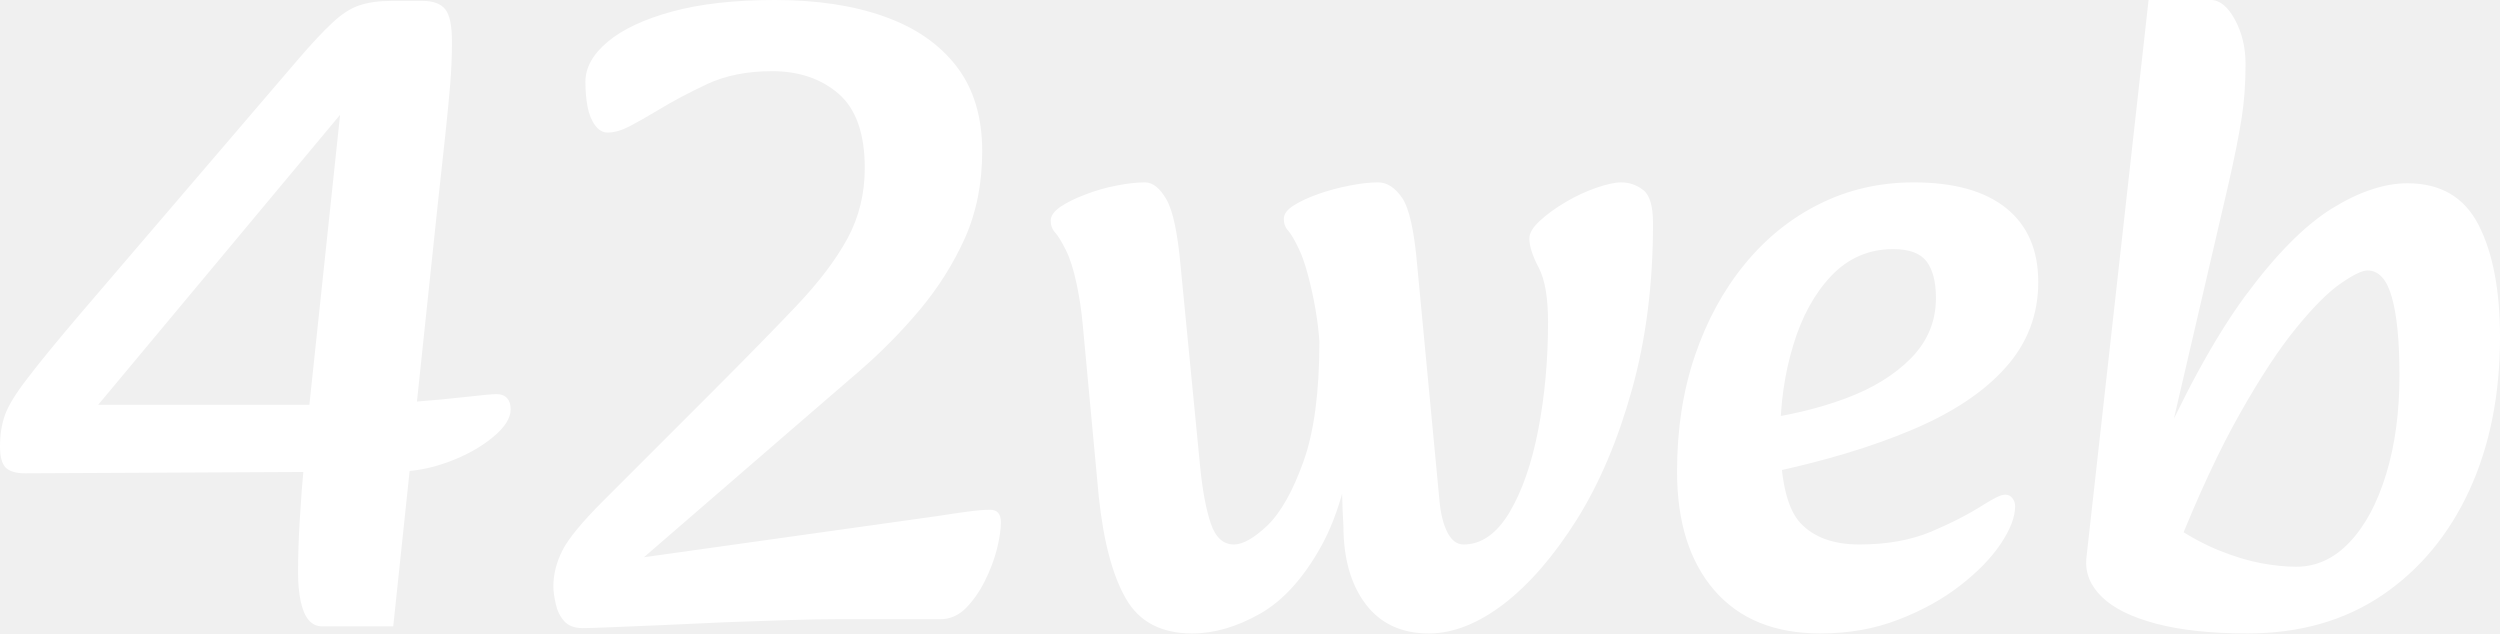
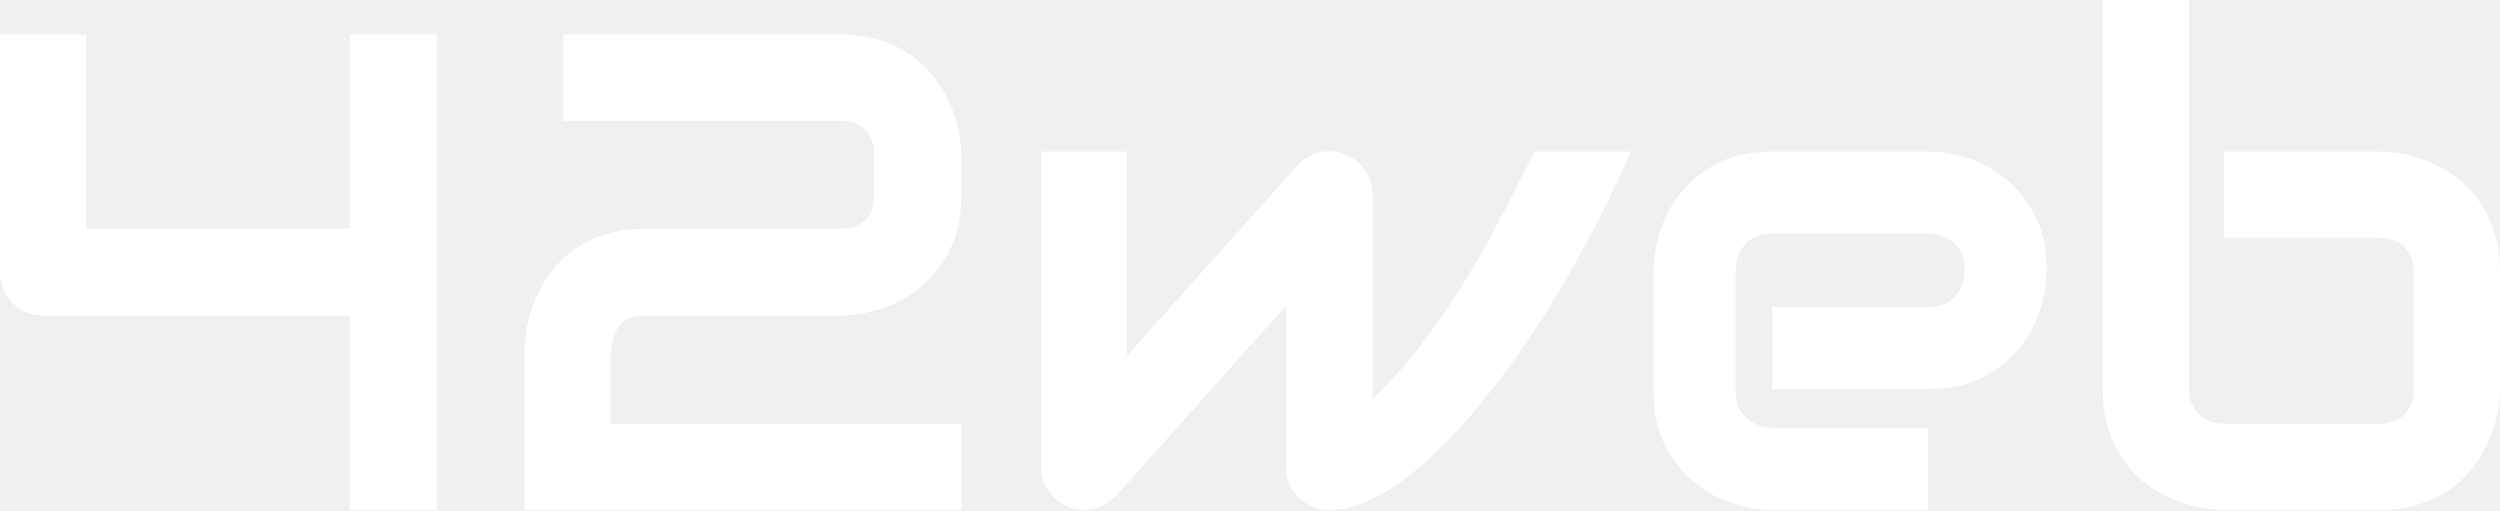
- <svg xmlns="http://www.w3.org/2000/svg" viewBox="0 19.95 140.5 35.6" data-asc="1.095">
+ <svg xmlns="http://www.w3.org/2000/svg" viewBox="0 11.94 184.06 37.55" data-asc="0.98974609375">
  <g fill="#ffffff">
    <g fill="#ffffff" transform="translate(0, 0)">
-       <path d="M0 45.05Q0 44.05 0.28 43.27Q0.55 42.50 1.53 41.23Q2.50 39.95 4.50 37.60L16.70 23.35Q17.90 21.95 18.68 21.23Q19.45 20.50 20.20 20.25Q20.95 20 22 20L23.75 20Q24.65 20 25.03 20.48Q25.40 20.95 25.40 22.30Q25.40 23.50 25.30 24.70Q25.20 25.90 25.03 27.50Q24.85 29.10 24.60 31.45L22.10 55.15L18.10 55.15Q17.65 55.15 17.35 54.80Q17.05 54.45 16.90 53.75Q16.75 53.05 16.75 52.10Q16.75 50.75 16.85 49.10Q16.95 47.45 17.10 45.85Q17.25 44.25 17.35 43.05L19.50 22.75L20.95 24.20L3.85 44.70L2.35 42.70L19 42.70Q21.15 42.70 23.05 42.55Q24.95 42.40 26.25 42.25Q27.55 42.10 27.90 42.10Q28.30 42.10 28.50 42.33Q28.70 42.55 28.70 42.95Q28.70 43.70 27.70 44.52Q26.70 45.35 25.23 45.90Q23.75 46.45 22.35 46.45L1.40 46.55Q0.65 46.55 0.32 46.23Q0 45.90 0 45.05ZM33.90 48.10L40 42Q42.85 39.15 44.75 37.15Q46.65 35.15 47.63 33.35Q48.60 31.55 48.60 29.40Q48.60 26.50 47.13 25.22Q45.65 23.95 43.40 23.95Q41.30 23.95 39.75 24.67Q38.20 25.40 37.05 26.10Q36.05 26.70 35.38 27.05Q34.70 27.40 34.15 27.40Q33.75 27.40 33.45 27Q33.15 26.60 33.02 25.95Q32.90 25.30 32.90 24.55Q32.90 23.35 34.15 22.30Q35.40 21.25 37.77 20.60Q40.15 19.95 43.55 19.95Q47.10 19.95 49.70 20.88Q52.30 21.80 53.75 23.67Q55.20 25.55 55.20 28.45Q55.20 31.15 54.23 33.33Q53.25 35.50 51.70 37.35Q50.15 39.20 48.30 40.80Q46.45 42.40 44.65 43.95L35.40 51.95L35.60 51.35L52.70 48.95Q53.65 48.80 54.40 48.70Q55.15 48.60 55.65 48.60Q56.25 48.60 56.25 49.30Q56.25 49.90 56.03 50.80Q55.80 51.70 55.35 52.60Q54.90 53.50 54.28 54.13Q53.65 54.75 52.85 54.75L47 54.75Q45.90 54.75 44.25 54.80Q42.60 54.85 40.77 54.92Q38.95 55 37.25 55.08Q35.55 55.15 34.35 55.20Q33.15 55.25 32.75 55.25Q32.05 55.25 31.70 54.85Q31.35 54.45 31.23 53.88Q31.10 53.30 31.10 52.90Q31.10 51.90 31.60 50.90Q32.10 49.90 33.90 48.10ZM80.30 55.55Q78 55.55 76.75 53.90Q75.50 52.25 75.50 49.50Q75.45 48.70 75.43 47.85Q75.40 47 75.55 44.90L74.35 44.85L74.15 39.15Q74.10 38.35 73.93 37.33Q73.75 36.30 73.50 35.38Q73.25 34.45 73 33.95Q72.65 33.20 72.40 32.92Q72.15 32.65 72.15 32.25Q72.15 31.85 72.70 31.50Q73.25 31.15 74.10 30.85Q74.95 30.55 75.85 30.38Q76.75 30.20 77.45 30.20Q78.20 30.20 78.80 31.07Q79.40 31.95 79.65 34.90L80.90 48.10Q81 49.20 81.35 49.88Q81.70 50.55 82.25 50.55Q83.75 50.55 84.83 48.75Q85.90 46.95 86.45 44.10Q87 41.25 87 38.05Q87 36 86.48 35Q85.95 34 85.95 33.35Q85.95 32.90 86.55 32.35Q87.15 31.80 88 31.30Q88.85 30.80 89.72 30.50Q90.60 30.20 91.10 30.20Q91.80 30.20 92.35 30.63Q92.90 31.05 92.90 32.50Q92.90 37.60 91.72 41.83Q90.55 46.05 88.63 49.13Q86.70 52.20 84.53 53.88Q82.35 55.55 80.30 55.55M67 55.55Q64.40 55.55 63.28 53.60Q62.15 51.65 61.75 47.85L60.85 38.20Q60.75 37.05 60.50 35.88Q60.25 34.70 59.90 34Q59.55 33.30 59.30 33.02Q59.05 32.75 59.05 32.35Q59.05 31.95 59.60 31.57Q60.15 31.20 61 30.88Q61.85 30.55 62.75 30.38Q63.65 30.20 64.35 30.20Q65 30.20 65.55 31.15Q66.10 32.10 66.35 34.90L67.45 46.20Q67.65 48.20 68.05 49.38Q68.45 50.55 69.35 50.55Q70.10 50.55 71.23 49.48Q72.35 48.40 73.25 45.90Q74.15 43.40 74.15 39.15L76.25 43.20Q75.75 47.95 74.25 50.65Q72.75 53.35 70.80 54.45Q68.85 55.55 67 55.55ZM102.30 55.55Q98.45 55.55 96.35 53.13Q94.25 50.70 94.25 46.45Q94.25 42.90 95.25 39.95Q96.25 37 98.05 34.80Q99.85 32.60 102.28 31.40Q104.70 30.20 107.55 30.20Q110.95 30.20 112.75 31.65Q114.55 33.10 114.55 35.80Q114.55 38.55 112.72 40.60Q110.90 42.65 107.47 44.10Q104.05 45.55 99.30 46.55L98.65 43.55Q101.40 43.20 103.70 42.35Q106 41.50 107.40 40.08Q108.80 38.65 108.80 36.70Q108.80 35.35 108.28 34.65Q107.75 33.95 106.40 33.95Q104.35 33.95 102.92 35.45Q101.50 36.95 100.78 39.35Q100.05 41.75 100.05 44.45Q100.05 48.10 101.17 49.33Q102.30 50.55 104.50 50.55Q106.80 50.55 108.53 49.83Q110.25 49.10 111.50 48.30Q111.90 48.05 112.20 47.90Q112.50 47.75 112.70 47.75Q112.95 47.75 113.10 47.95Q113.25 48.15 113.25 48.40Q113.25 49.30 112.45 50.50Q111.65 51.70 110.17 52.85Q108.70 54 106.70 54.77Q104.70 55.55 102.30 55.55ZM126.30 55.55Q125.90 55.55 124.67 55.27Q123.45 55 121.92 54.52Q120.40 54.05 119.10 53.55L122.15 49.50Q123.50 50.40 124.75 50.90Q126 51.40 127.07 51.60Q128.15 51.80 129.05 51.80Q130.75 51.80 132.05 50.42Q133.35 49.05 134.10 46.60Q134.85 44.15 134.85 41.05Q134.85 38.15 134.42 36.65Q134 35.15 133.05 35.15Q132.60 35.15 131.55 35.88Q130.50 36.60 129.05 38.38Q127.60 40.15 125.88 43.20Q124.15 46.25 122.30 50.90L120.80 46.45Q123.60 40.10 126.17 36.60Q128.75 33.10 131.05 31.67Q133.35 30.25 135.30 30.25Q138.10 30.25 139.30 32.60Q140.50 34.95 140.50 38.90Q140.50 43.75 138.78 47.50Q137.05 51.25 133.88 53.40Q130.70 55.55 126.30 55.55M126.30 55.55Q123.25 55.55 121.17 55Q119.10 54.45 118.13 53.50Q117.15 52.55 117.25 51.35L120.75 19.95L124.25 19.95Q125 19.95 125.60 21.05Q126.20 22.15 126.20 23.55Q126.20 25.25 125.97 26.65Q125.75 28.05 125.25 30.25L121.75 45.30L122.75 53.05L126.30 55.55Z" />
+       <path d="M32.15 49.49L25.76 49.49L25.76 35.18L3.20 35.18Q2.51 35.18 1.93 34.92Q1.34 34.67 0.92 34.24Q0.49 33.81 0.24 33.23Q0 32.64 0 31.98L0 14.48L6.35 14.48L6.35 28.78L25.76 28.78L25.76 14.48L32.15 14.48L32.15 49.49ZM70.78 49.49L38.62 49.49L38.62 37.74Q38.62 36.84 38.83 35.83Q39.04 34.81 39.48 33.81Q39.92 32.81 40.61 31.91Q41.31 31.01 42.30 30.31Q43.29 29.61 44.58 29.20Q45.87 28.78 47.51 28.78L61.82 28.78Q63.11 28.78 63.73 28.14Q64.36 27.49 64.36 26.25L64.36 23.44Q64.36 22.14 63.72 21.48Q63.09 20.83 61.87 20.83L41.48 20.83L41.48 14.48L61.87 14.48Q63.48 14.48 64.77 14.89Q66.06 15.31 67.05 16.00Q68.04 16.70 68.75 17.60Q69.46 18.51 69.91 19.49Q70.36 20.48 70.57 21.50Q70.78 22.51 70.78 23.39L70.78 26.25Q70.78 28.71 69.89 30.41Q68.99 32.10 67.65 33.17Q66.31 34.23 64.76 34.70Q63.21 35.18 61.87 35.18L47.51 35.18Q46.73 35.18 46.26 35.40Q45.80 35.62 45.54 35.99Q45.29 36.35 45.17 36.82Q45.04 37.28 44.97 37.74L44.97 43.14L70.78 43.14L70.78 49.49ZM120.09 23.10Q118.58 26.49 116.82 29.77Q115.06 33.06 113.15 35.99Q111.23 38.92 109.23 41.39Q107.23 43.87 105.26 45.67Q103.30 47.46 101.43 48.47Q99.56 49.49 97.90 49.49Q97.22 49.49 96.63 49.24Q96.04 49.00 95.61 48.57Q95.17 48.14 94.92 47.56Q94.68 46.97 94.68 46.29L94.68 34.45L82.08 48.54Q81.59 49.02 81.02 49.26Q80.44 49.49 79.83 49.49Q79.17 49.49 78.60 49.24Q78.03 49.00 77.59 48.57Q77.15 48.14 76.89 47.56Q76.64 46.97 76.64 46.29L76.64 23.10L82.98 23.10L82.98 38.13L95.63 24.00Q96.31 23.32 97.25 23.13Q98.19 22.95 99.10 23.34Q100 23.71 100.52 24.50Q101.05 25.29 101.05 26.25L101.05 41.33Q103.10 39.36 104.76 37.16Q106.42 34.96 107.85 32.63Q109.28 30.30 110.53 27.89Q111.79 25.49 112.99 23.10L120.09 23.10ZM150.68 31.84Q150.68 33.15 150.22 34.68Q149.76 36.21 148.72 37.51Q147.68 38.82 146.01 39.70Q144.34 40.58 141.94 40.58L130.49 40.58L130.49 34.55L141.94 34.55Q143.24 34.55 143.95 33.75Q144.65 32.96 144.65 31.79Q144.65 30.54 143.86 29.83Q143.07 29.13 141.94 29.13L130.49 29.13Q129.20 29.13 128.49 29.92Q127.78 30.71 127.78 31.88L127.78 40.75Q127.78 42.02 128.58 42.72Q129.37 43.43 130.54 43.43L141.94 43.43L141.94 49.49L130.49 49.49Q129.17 49.49 127.65 49.02Q126.12 48.56 124.82 47.52Q123.51 46.48 122.63 44.81Q121.75 43.14 121.75 40.75L121.75 31.84Q121.75 30.52 122.22 28.99Q122.68 27.47 123.72 26.16Q124.76 24.85 126.43 23.97Q128.10 23.10 130.49 23.10L141.94 23.10Q143.26 23.10 144.79 23.56Q146.31 24.02 147.62 25.06Q148.93 26.10 149.80 27.77Q150.68 29.44 150.68 31.84ZM184.06 40.58Q184.06 41.48 183.85 42.48Q183.64 43.48 183.20 44.47Q182.76 45.46 182.07 46.36Q181.37 47.27 180.38 47.96Q179.39 48.66 178.10 49.07Q176.81 49.49 175.17 49.49L163.72 49.49Q162.82 49.49 161.82 49.28Q160.82 49.07 159.83 48.63Q158.84 48.19 157.93 47.50Q157.03 46.80 156.34 45.81Q155.64 44.82 155.22 43.52Q154.81 42.21 154.81 40.58L154.81 11.94L161.16 11.94L161.16 40.58Q161.16 41.75 161.89 42.44Q162.62 43.14 163.72 43.14L175.17 43.14Q176.37 43.14 177.04 42.43Q177.71 41.72 177.71 40.58L177.71 31.98Q177.71 30.79 177.00 30.11Q176.29 29.44 175.17 29.44L163.72 29.44L163.72 23.10L175.17 23.10Q176.07 23.10 177.08 23.30Q178.08 23.51 179.06 23.95Q180.05 24.39 180.96 25.09Q181.86 25.78 182.54 26.77Q183.23 27.76 183.64 29.05Q184.06 30.35 184.06 31.98L184.06 40.58Z" />
    </g>
  </g>
</svg>
